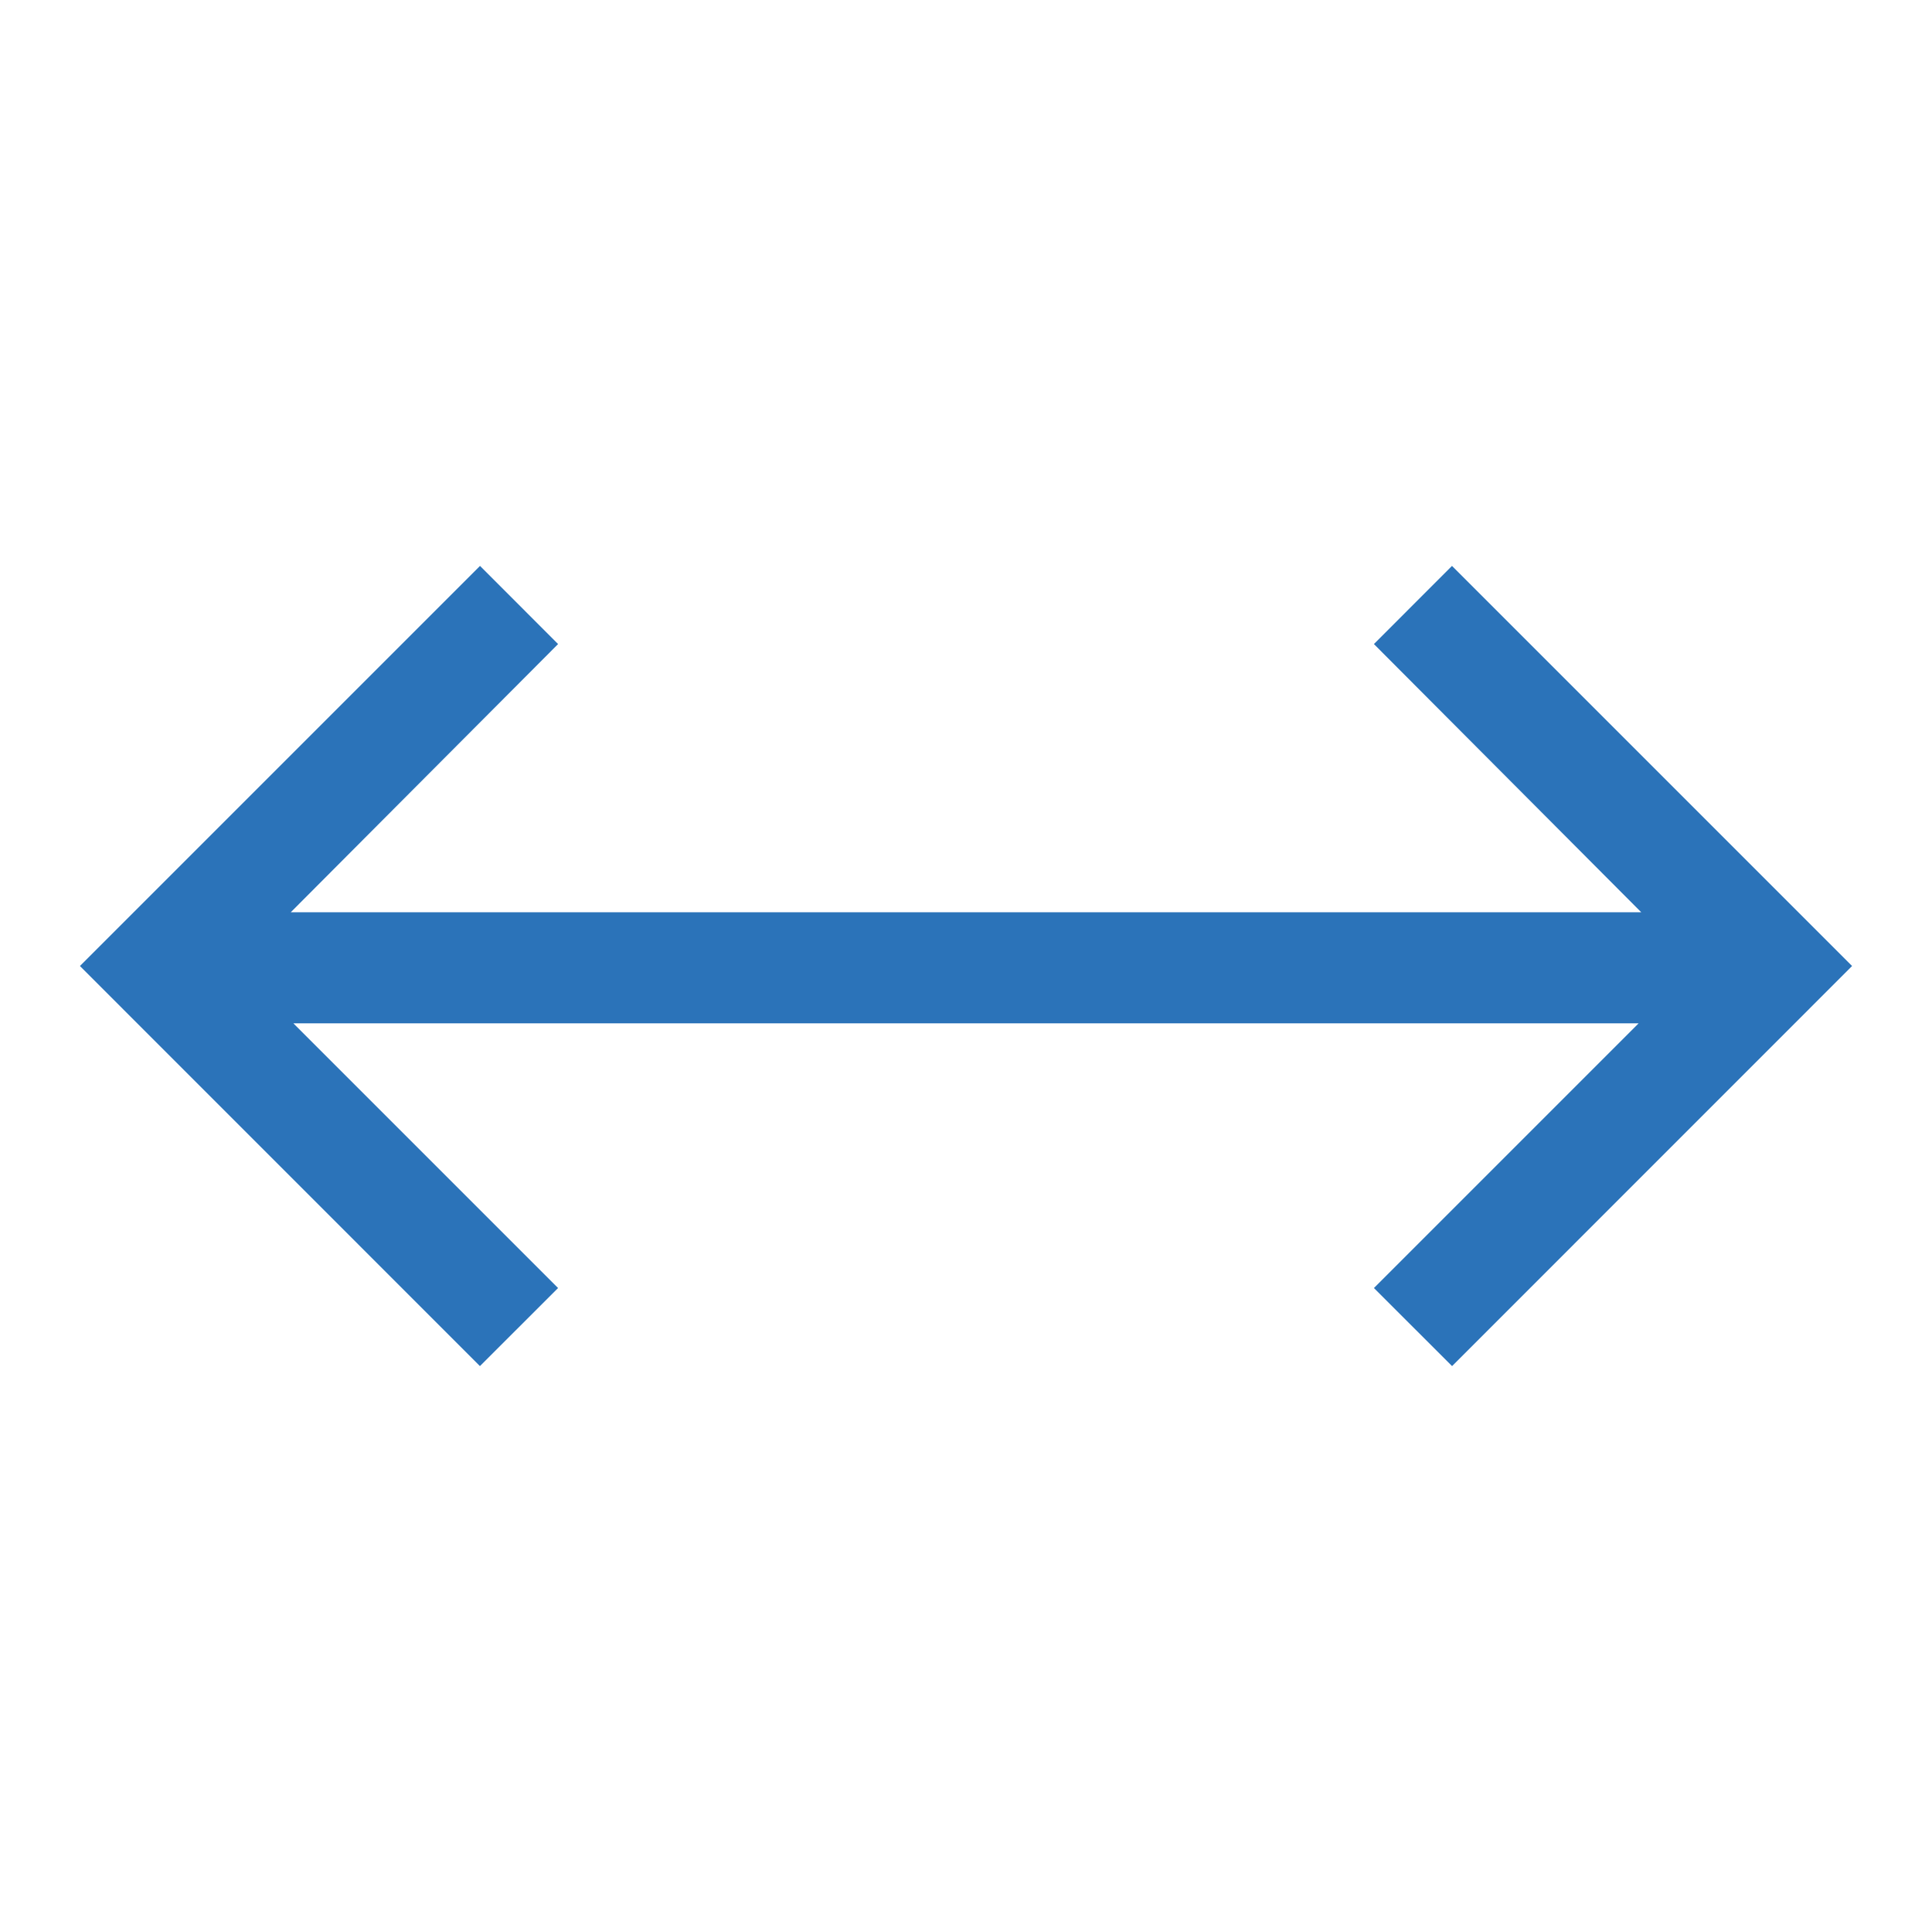
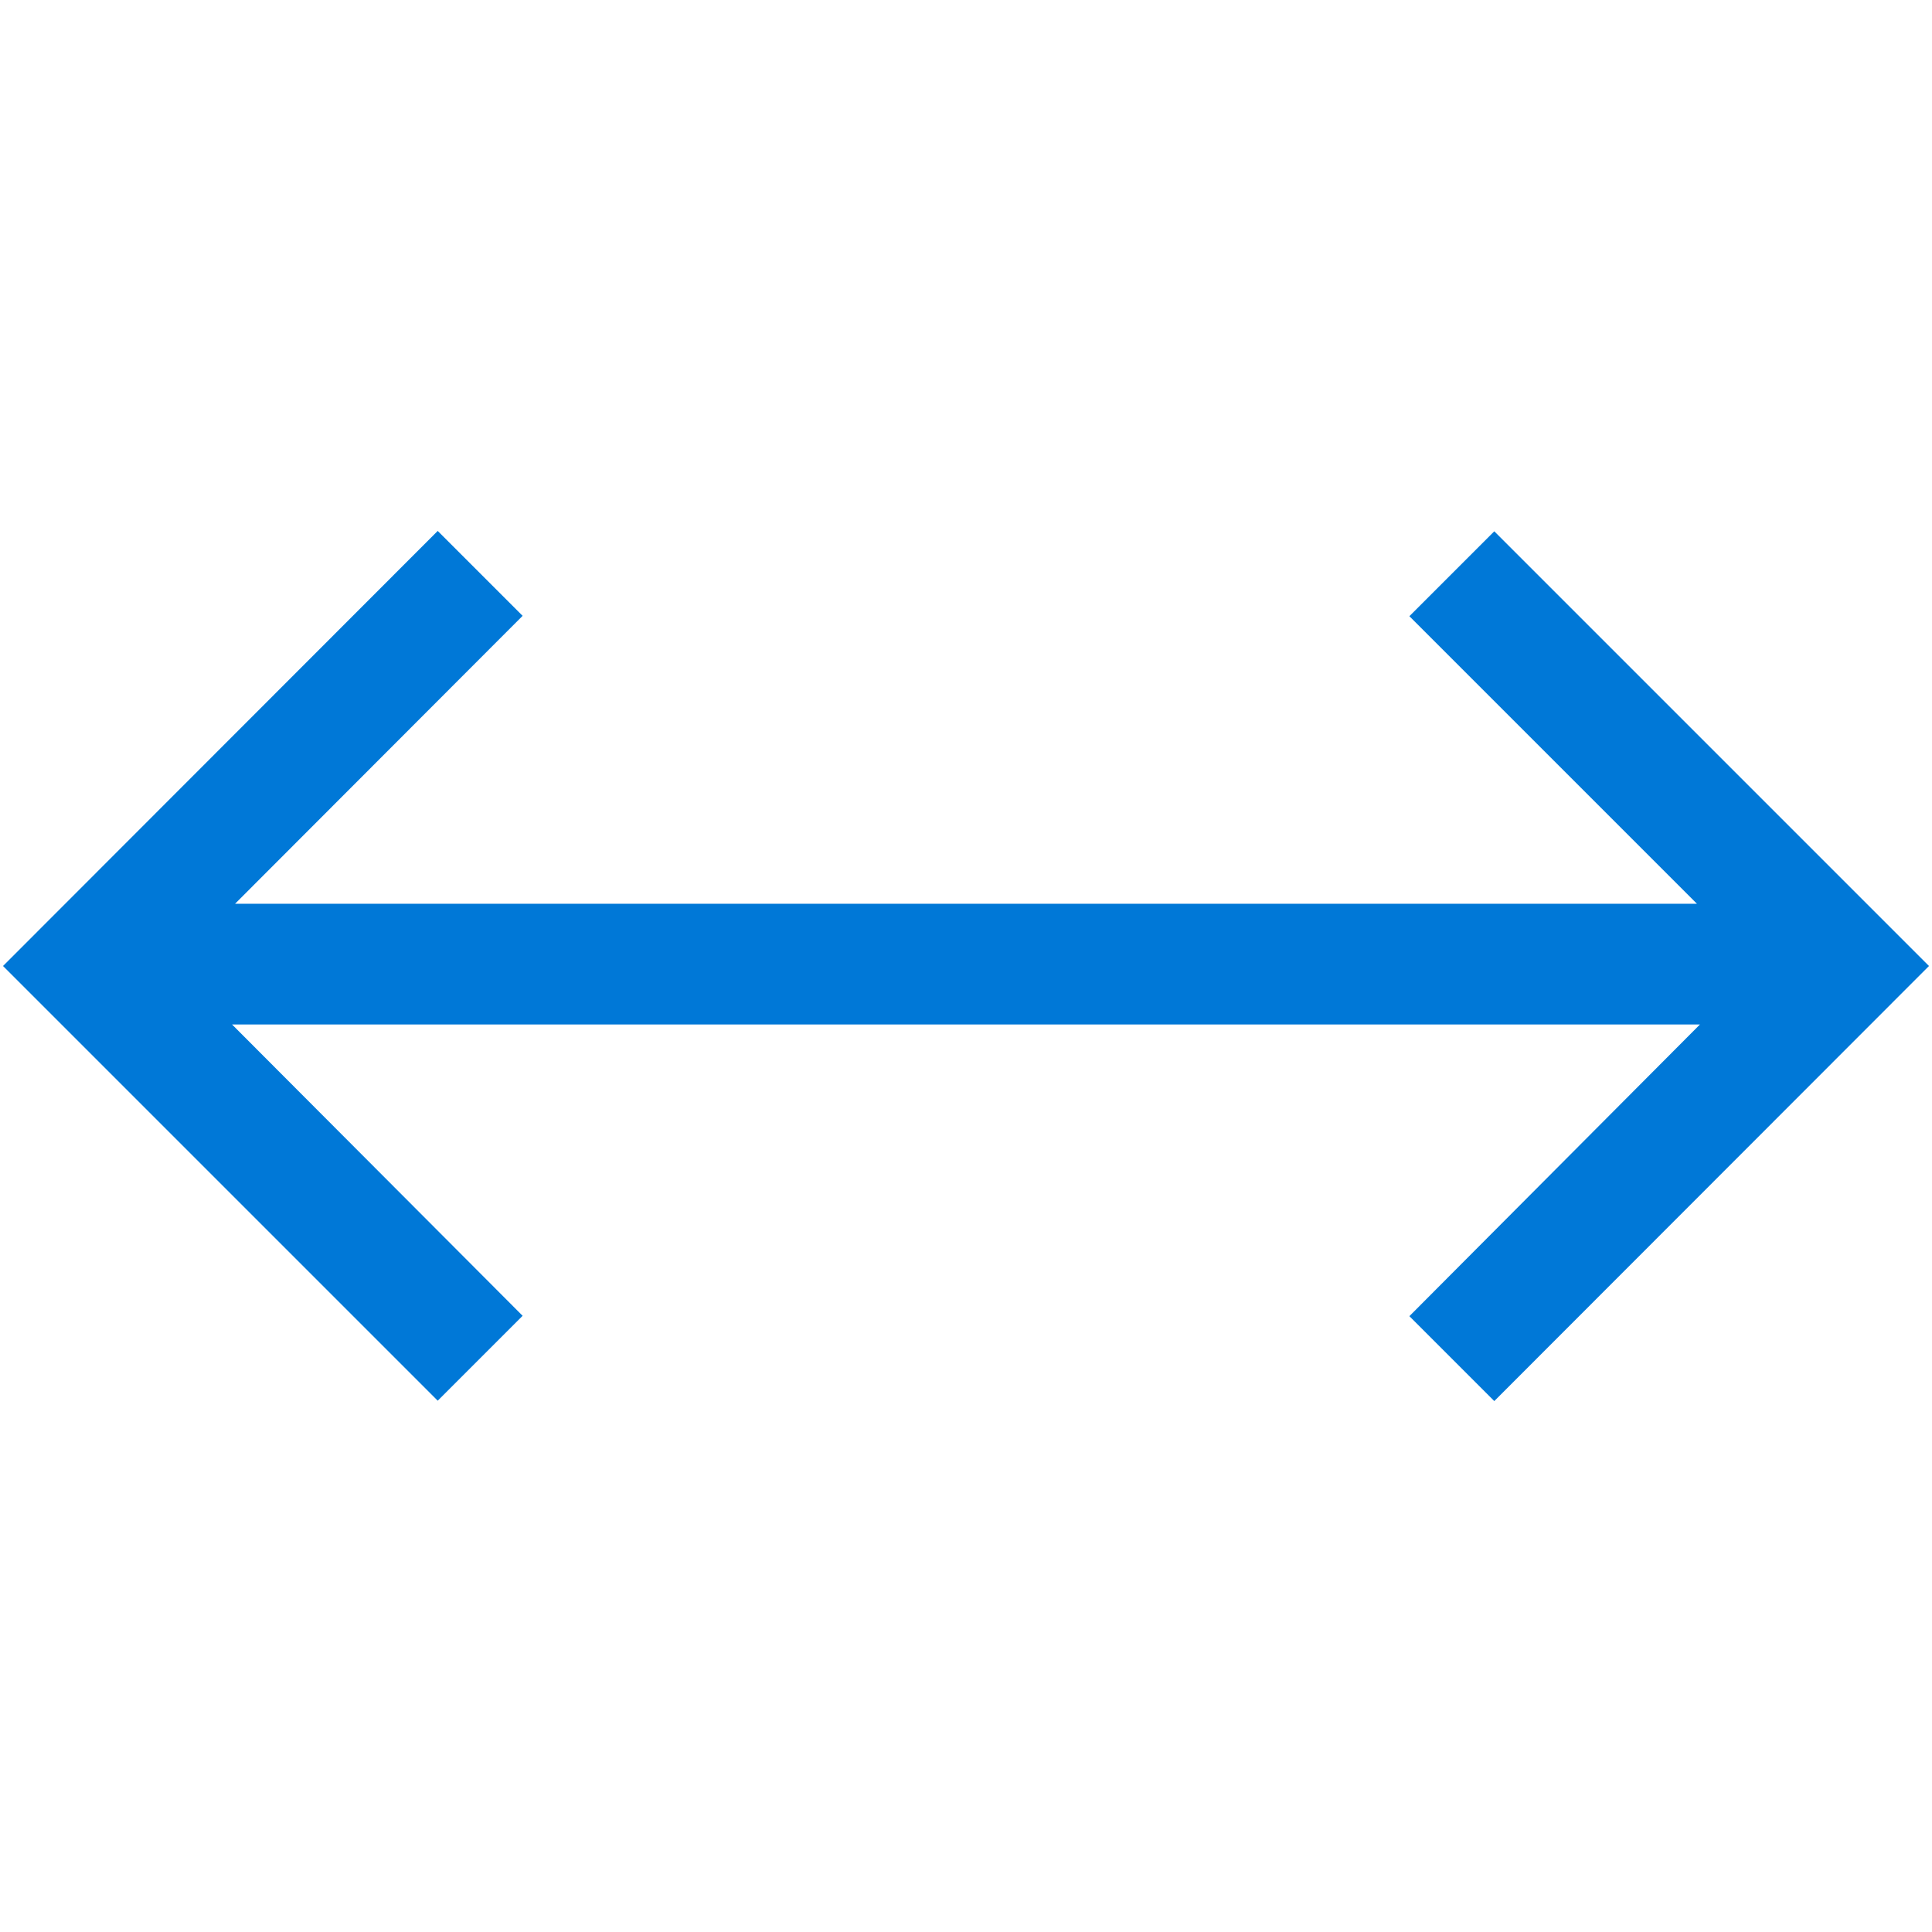
- <svg xmlns="http://www.w3.org/2000/svg" width="7.761mm" height="7.761mm" viewBox="0 0 22 22">
-   <defs>
-     <style>
-       .a {
-         fill: none;
-       }
- 
-       .b {
-         fill: #2b73b9;
-       }
-     </style>
-   </defs>
+ <svg xmlns="http://www.w3.org/2000/svg" version="1.1" id="Слой_1" x="0px" y="0px" viewBox="0 0 512 512" style="enable-background:new 0 0 512 512;" xml:space="preserve">
+   <style type="text/css">
+ 	.st0{fill:none;}
+ 	.st1{fill:#0078D7;}
+ </style>
  <g>
-     <rect class="a" width="22" height="22" />
-     <polygon class="b" points="16.534 6.444 15.645 7.334 18.689 10.388 18.56 10.388 3.44 10.388 3.311 10.388 6.355 7.334 5.466 6.444 0.91 11 5.465 15.556 6.355 14.667 3.341 11.653 3.44 11.653 18.56 11.653 18.659 11.653 15.645 14.667 16.535 15.556 21.09 11 16.534 6.444" />
+     <rect id="canvas_background_105_" class="st0" width="512" height="512" />
+     <polygon class="st1" points="116,371.2 138.5,348.7 61.5,271.5 64.7,271.5 447.2,271.5 450.5,271.5 373.5,348.8 396,371.3    511.2,256 396,140.8 373.5,163.3 449.7,239.5 447.2,239.5 64.7,239.5 62.3,239.5 138.5,163.2 116,140.7 0.8,256  " />
  </g>
</svg>
